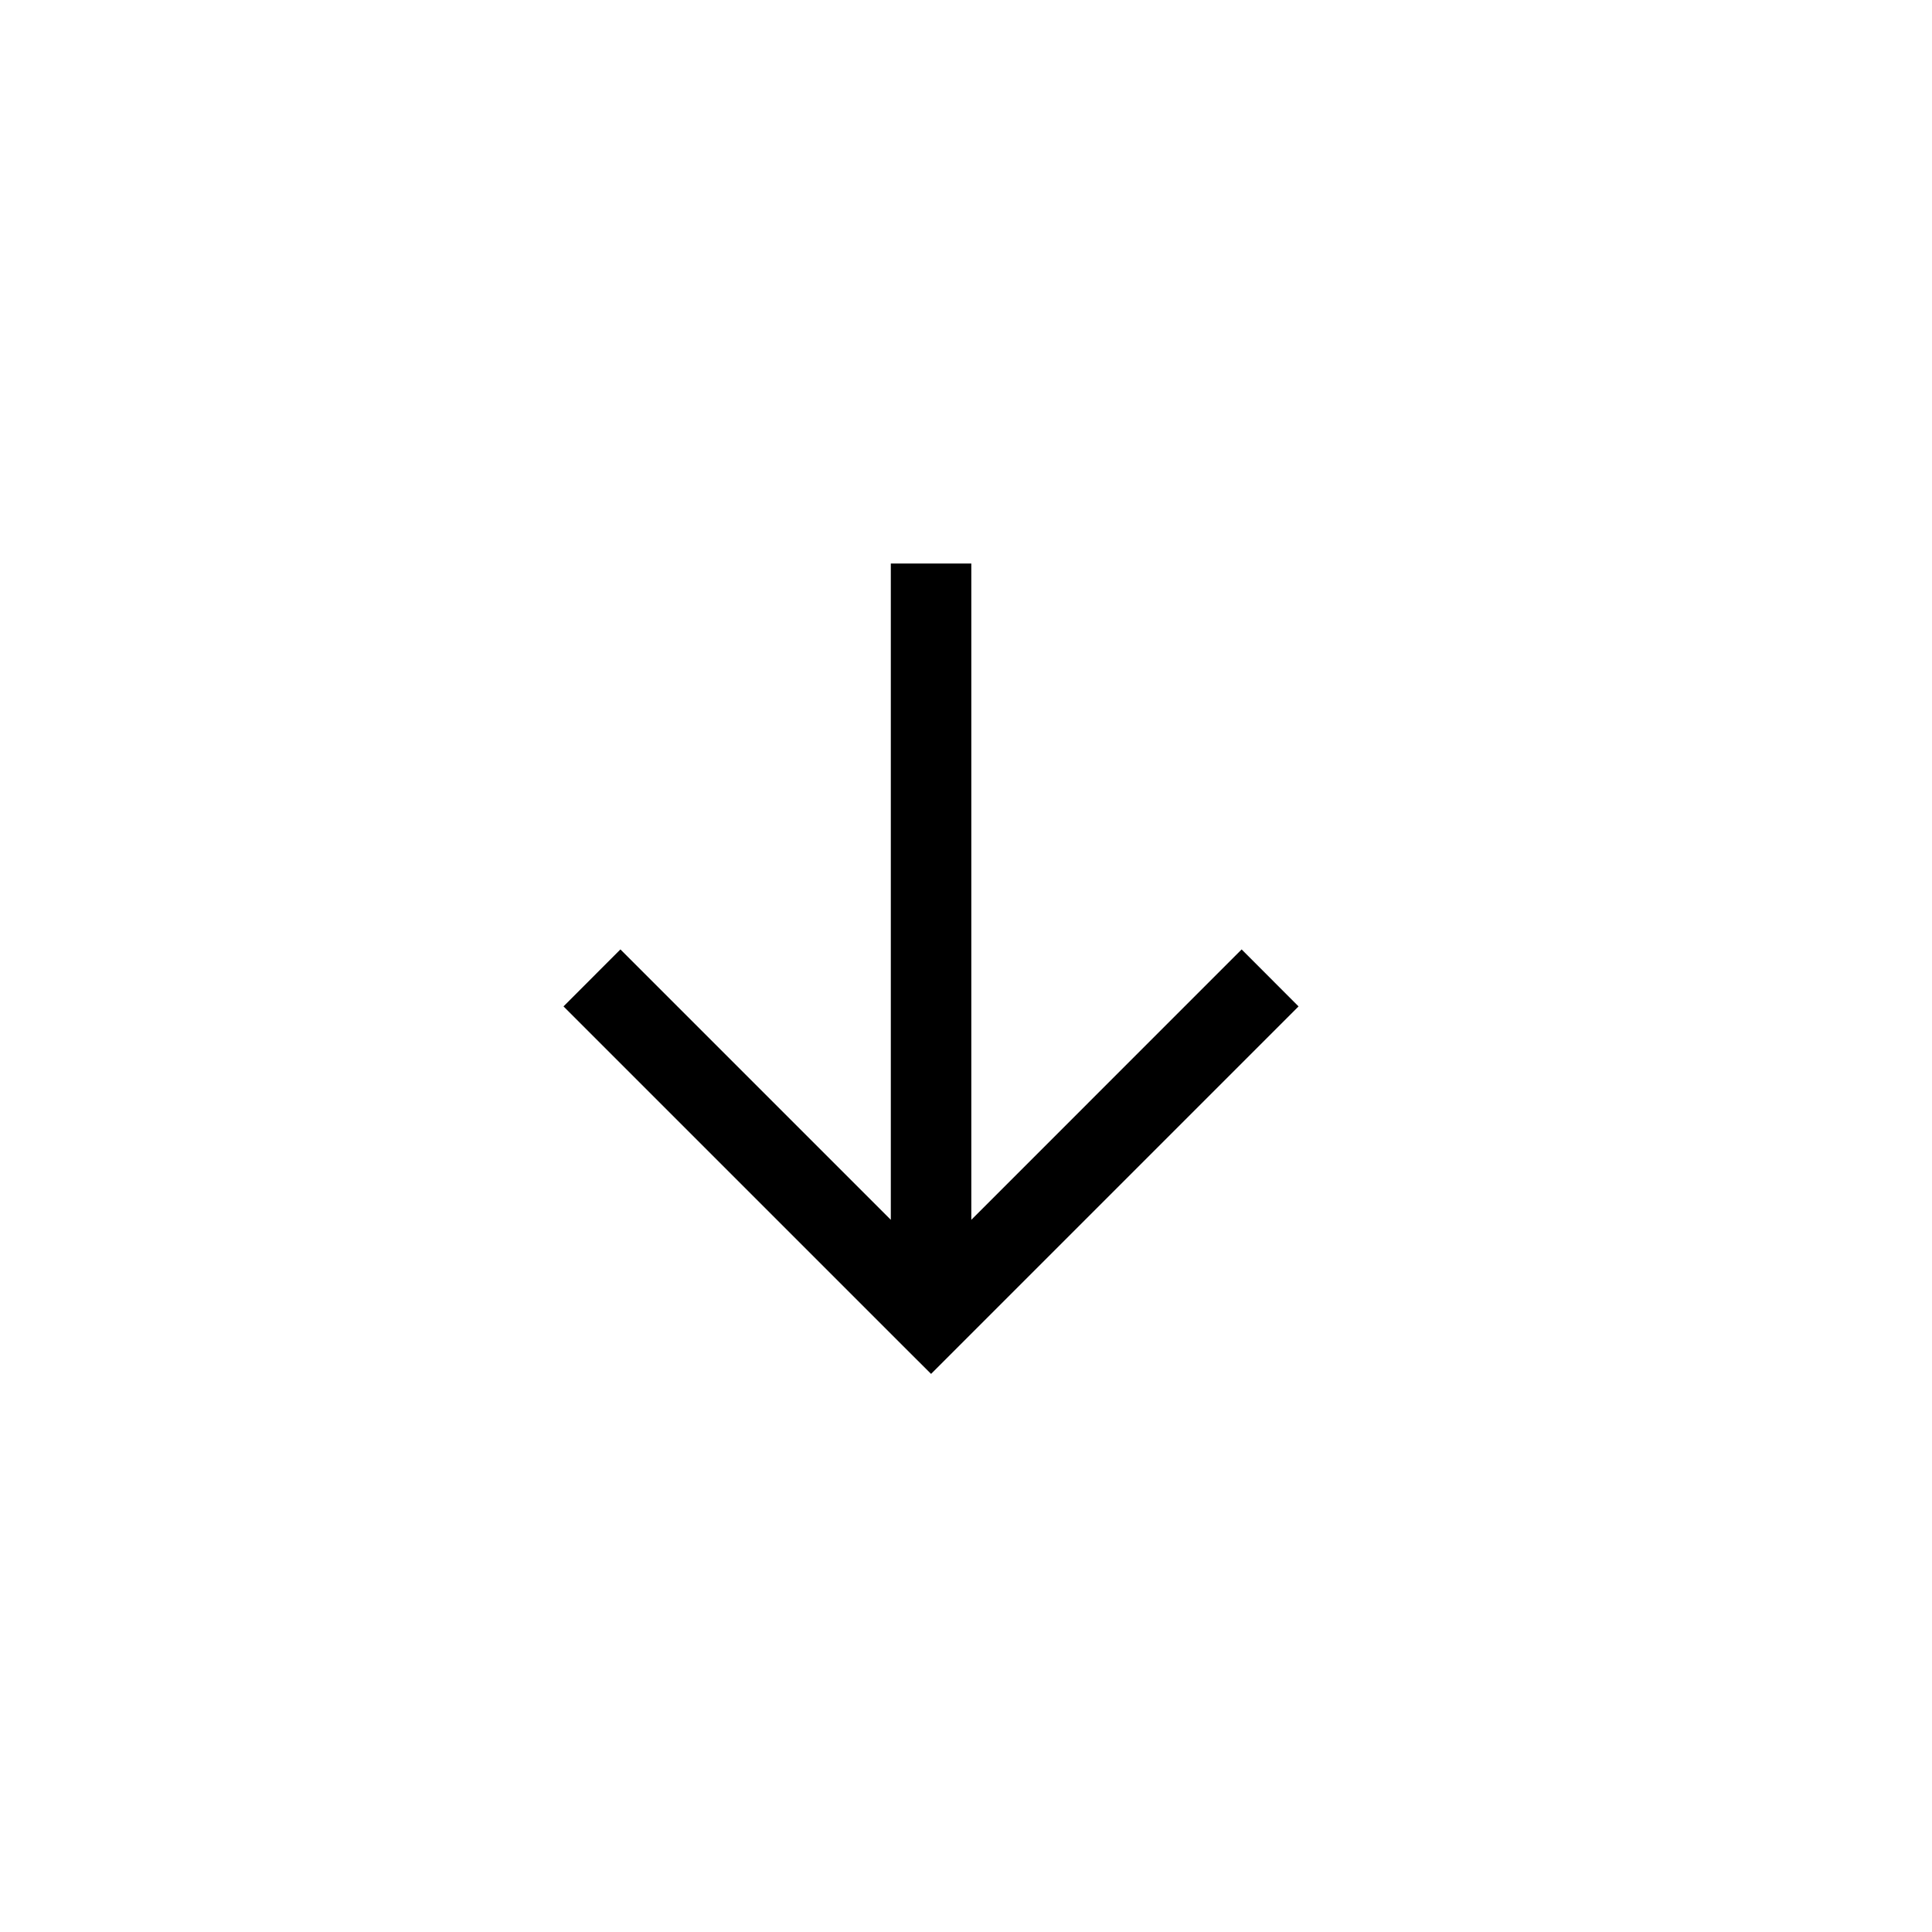
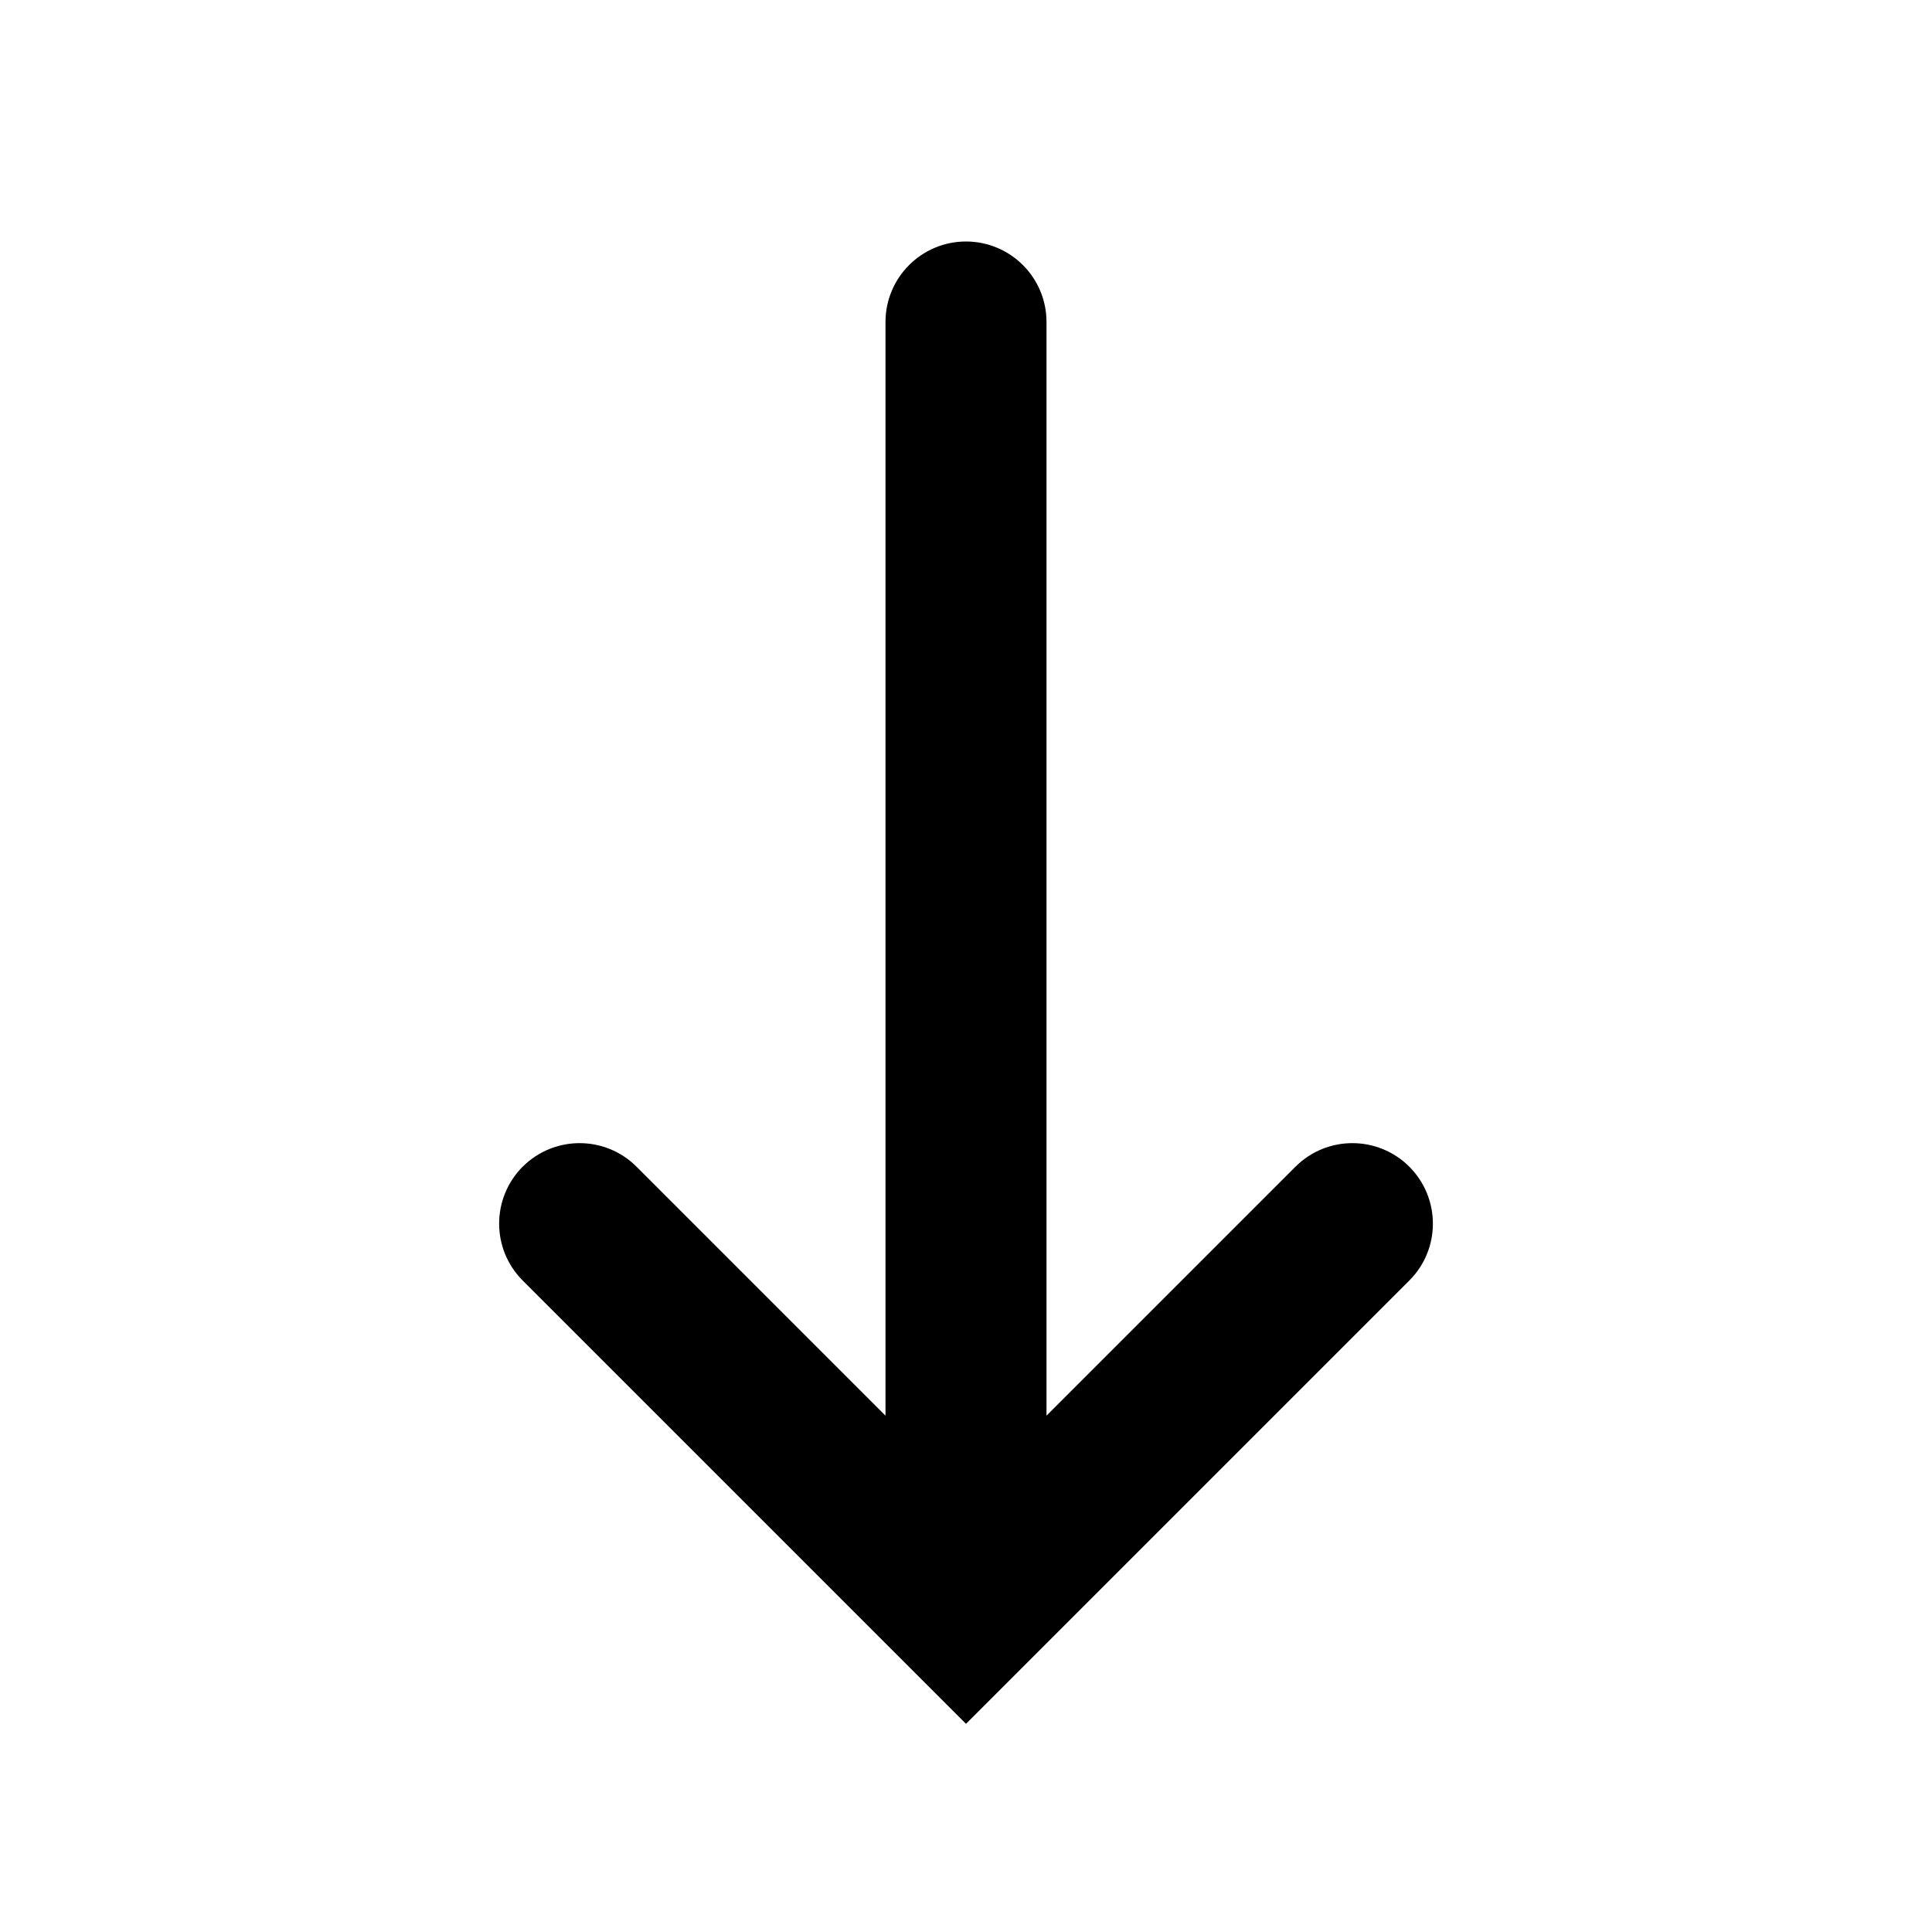
<svg xmlns="http://www.w3.org/2000/svg" width="24" height="24" viewBox="0 0 24 24" fill="none">
-   <path fill-rule="evenodd" clip-rule="evenodd" d="M11.919 16.714L11.566 17.067L11.212 16.714L7 12.502L7.707 11.794L11.066 15.153V7H12.066V15.153L15.424 11.794L16.131 12.502L11.919 16.714Z" fill="black" />
+   <path d="M12 3C12.552 3 13 3.448 13 4V17.586L16.093 14.493C16.483 14.103 17.116 14.103 17.507 14.493C17.897 14.884 17.898 15.517 17.507 15.907L12 21.414L6.493 15.907C6.103 15.517 6.103 14.884 6.493 14.493C6.884 14.103 7.517 14.103 7.907 14.493L11 17.586V4C11 3.448 11.448 3 12 3Z" fill="#000" />
</svg>
